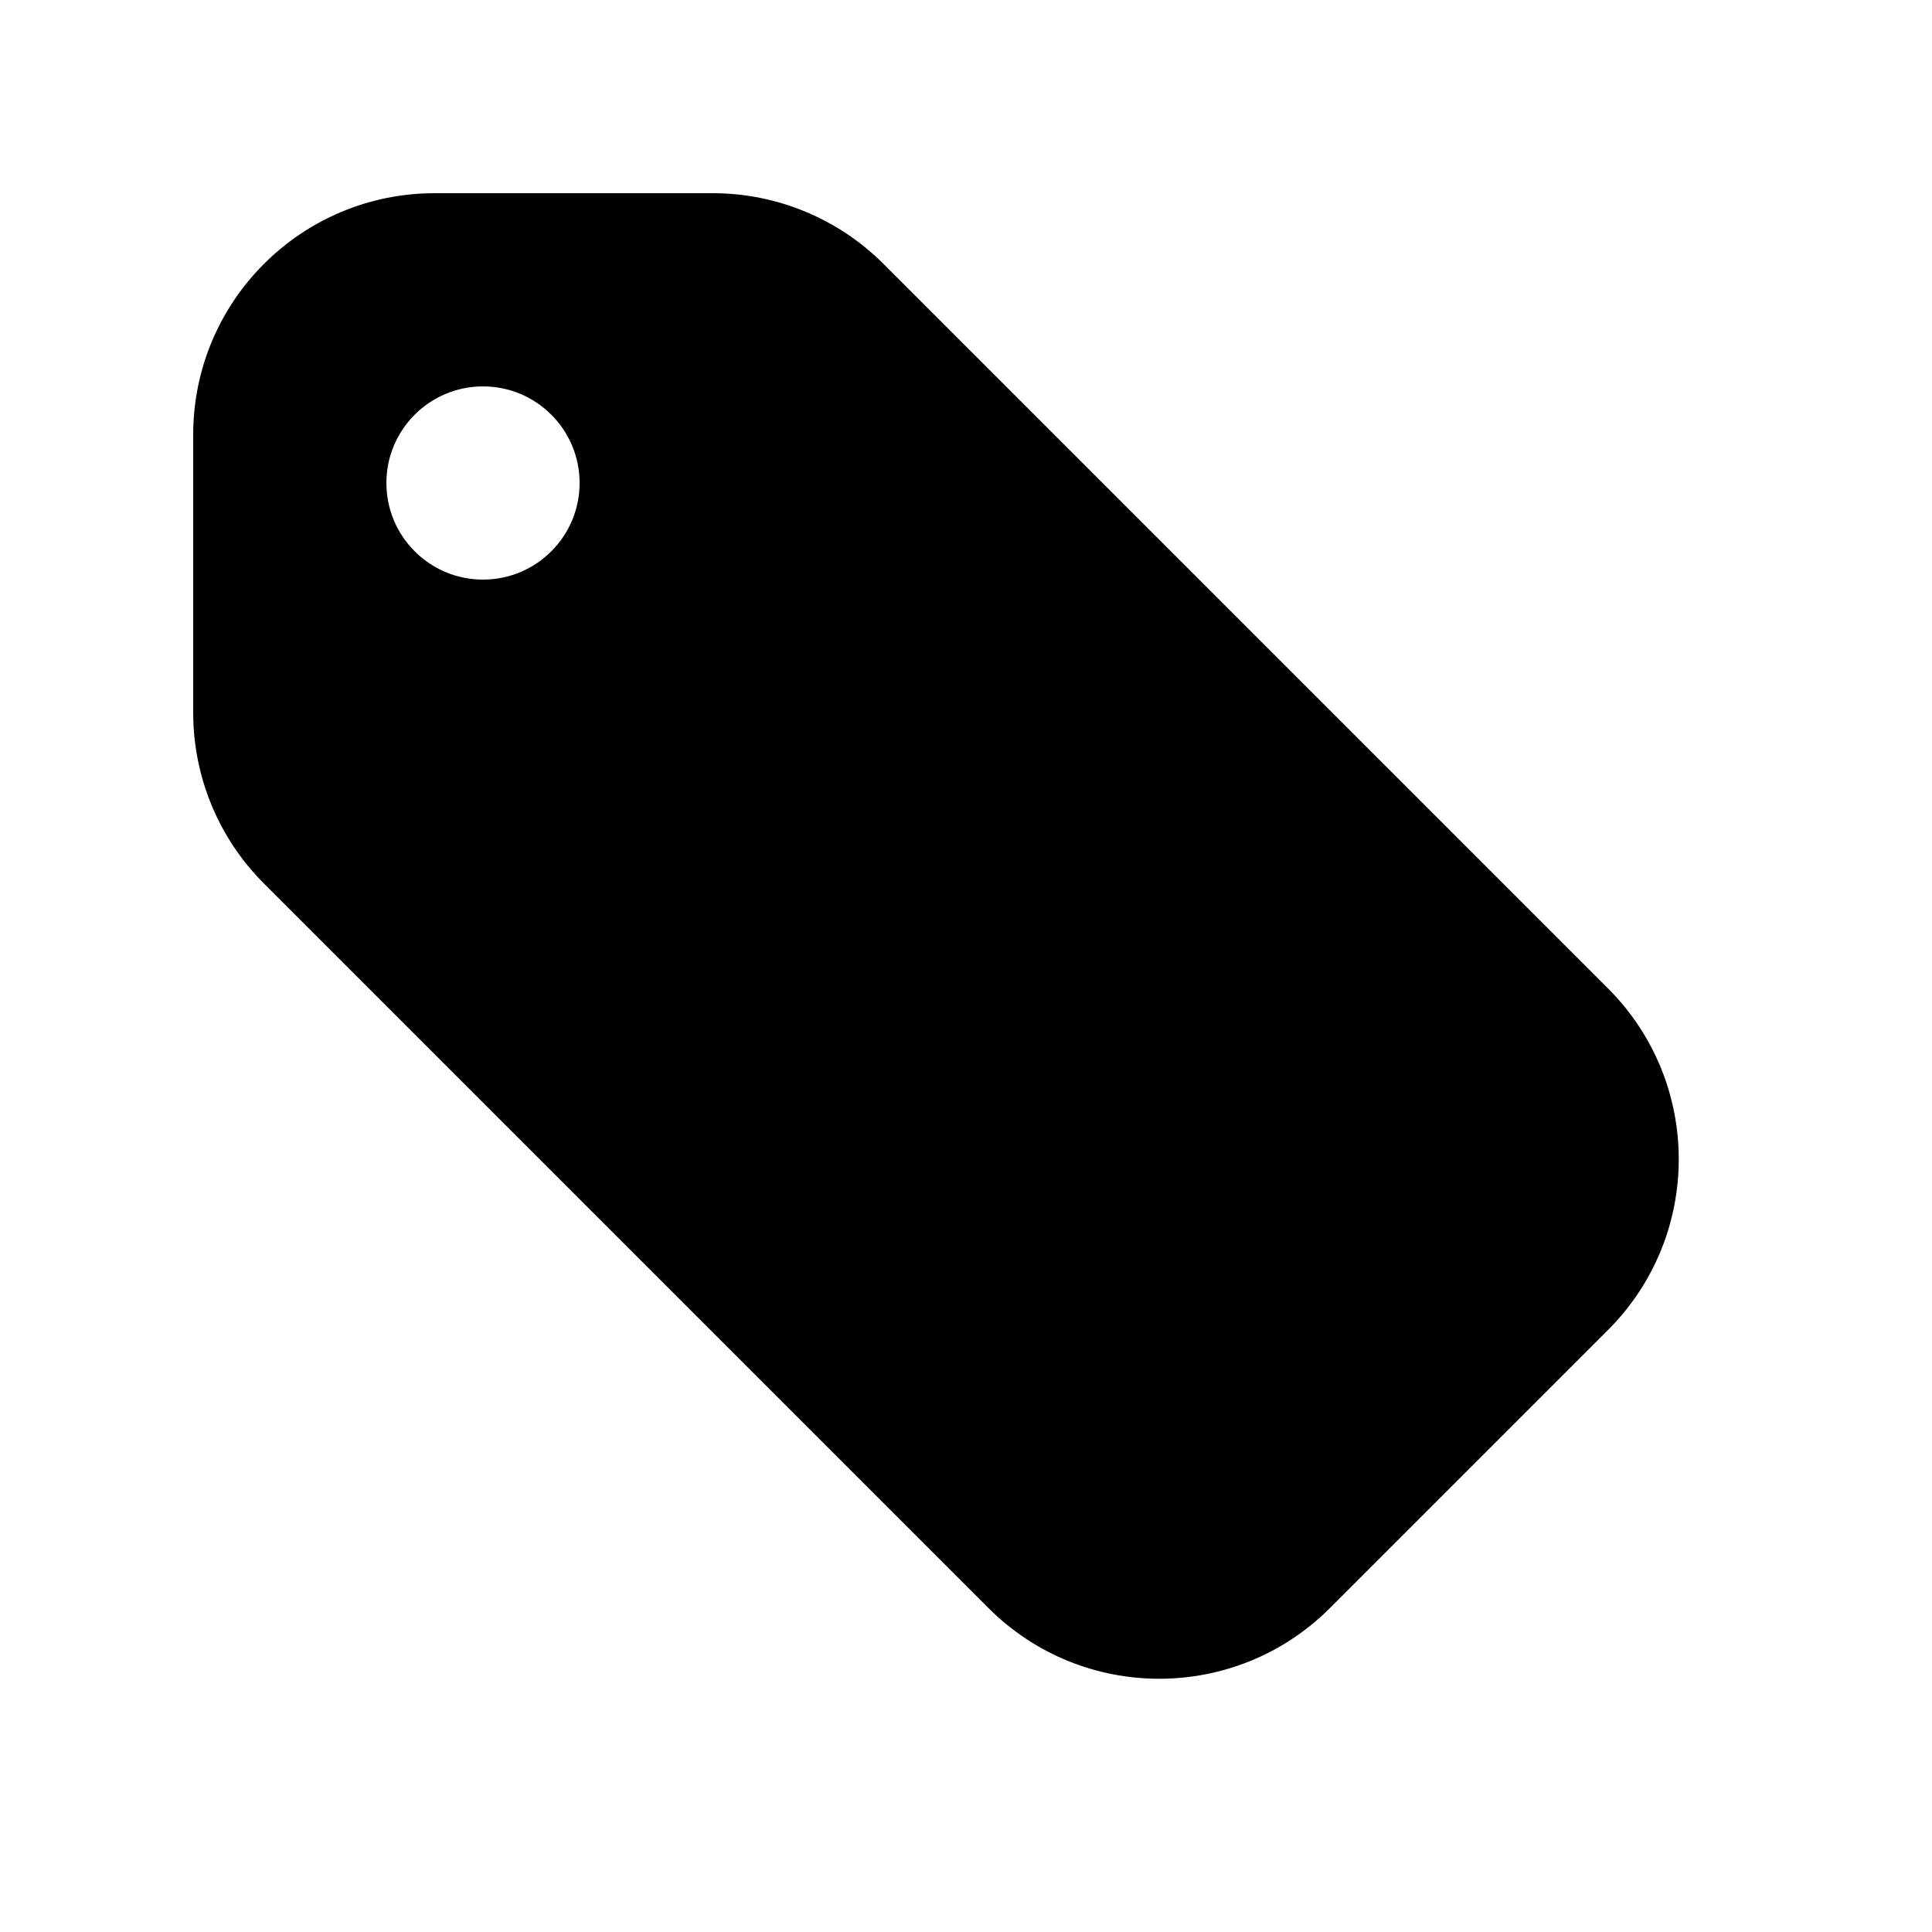
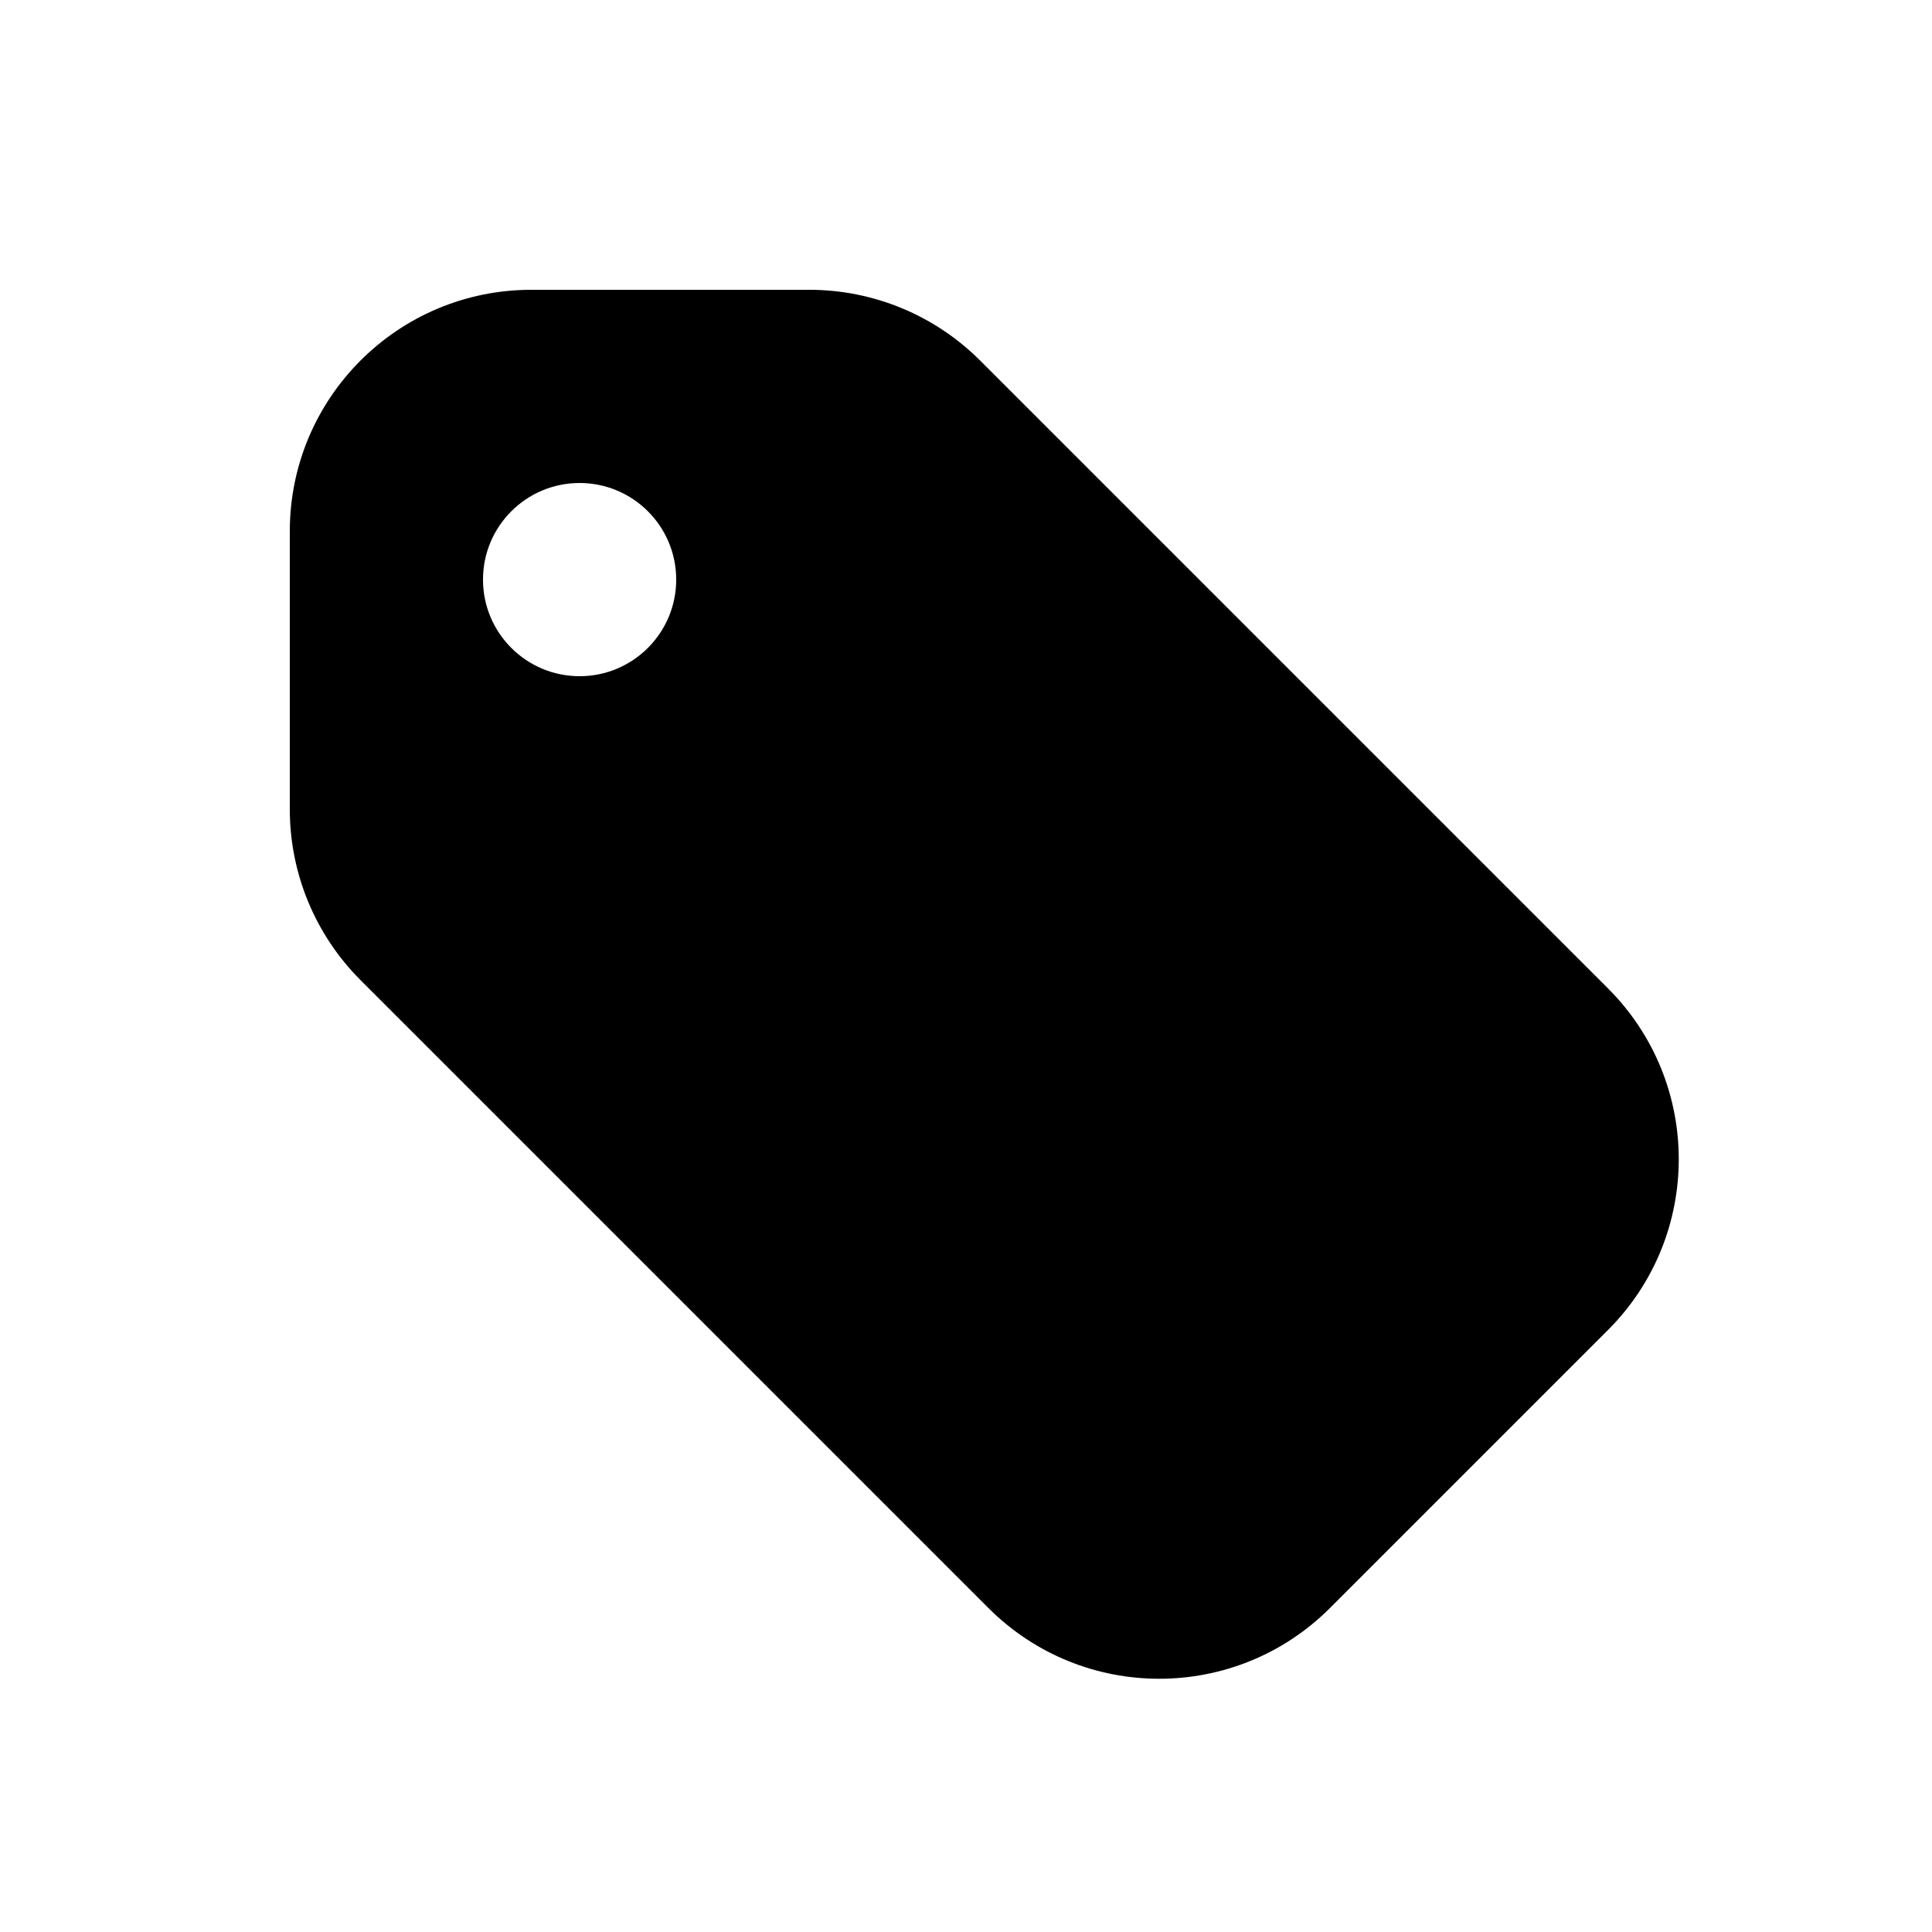
<svg xmlns="http://www.w3.org/2000/svg" viewBox="0 0 20 20" fill="currentColor" aria-hidden="true">
-   <path fill-rule="evenodd" d="M4.5 2A2.5 2.5 0 002 4.5v2.879a2.5 2.5 0 00.732 1.767l7.5 7.5a2.5 2.5 0 003.536 0l2.878-2.878a2.5 2.5 0 000-3.536l-7.5-7.5A2.5 2.5 0 007.38 2H4.5zM5 6a1 1 0 100-2 1 1 0 000 2z" clip-rule="evenodd" />
+   <path fill-rule="evenodd" d="M5.5 3A2.5 2.5 0 003 5.5v2.879a2.5 2.5 0 00.732 1.767l6.5 6.5a2.5 2.5 0 003.536 0l2.878-2.878a2.5 2.5 0 000-3.536l-6.5-6.5A2.5 2.5 0 008.38 3H5.5zM6 7a1 1 0 100-2 1 1 0 000 2z" clip-rule="evenodd" />
</svg>
